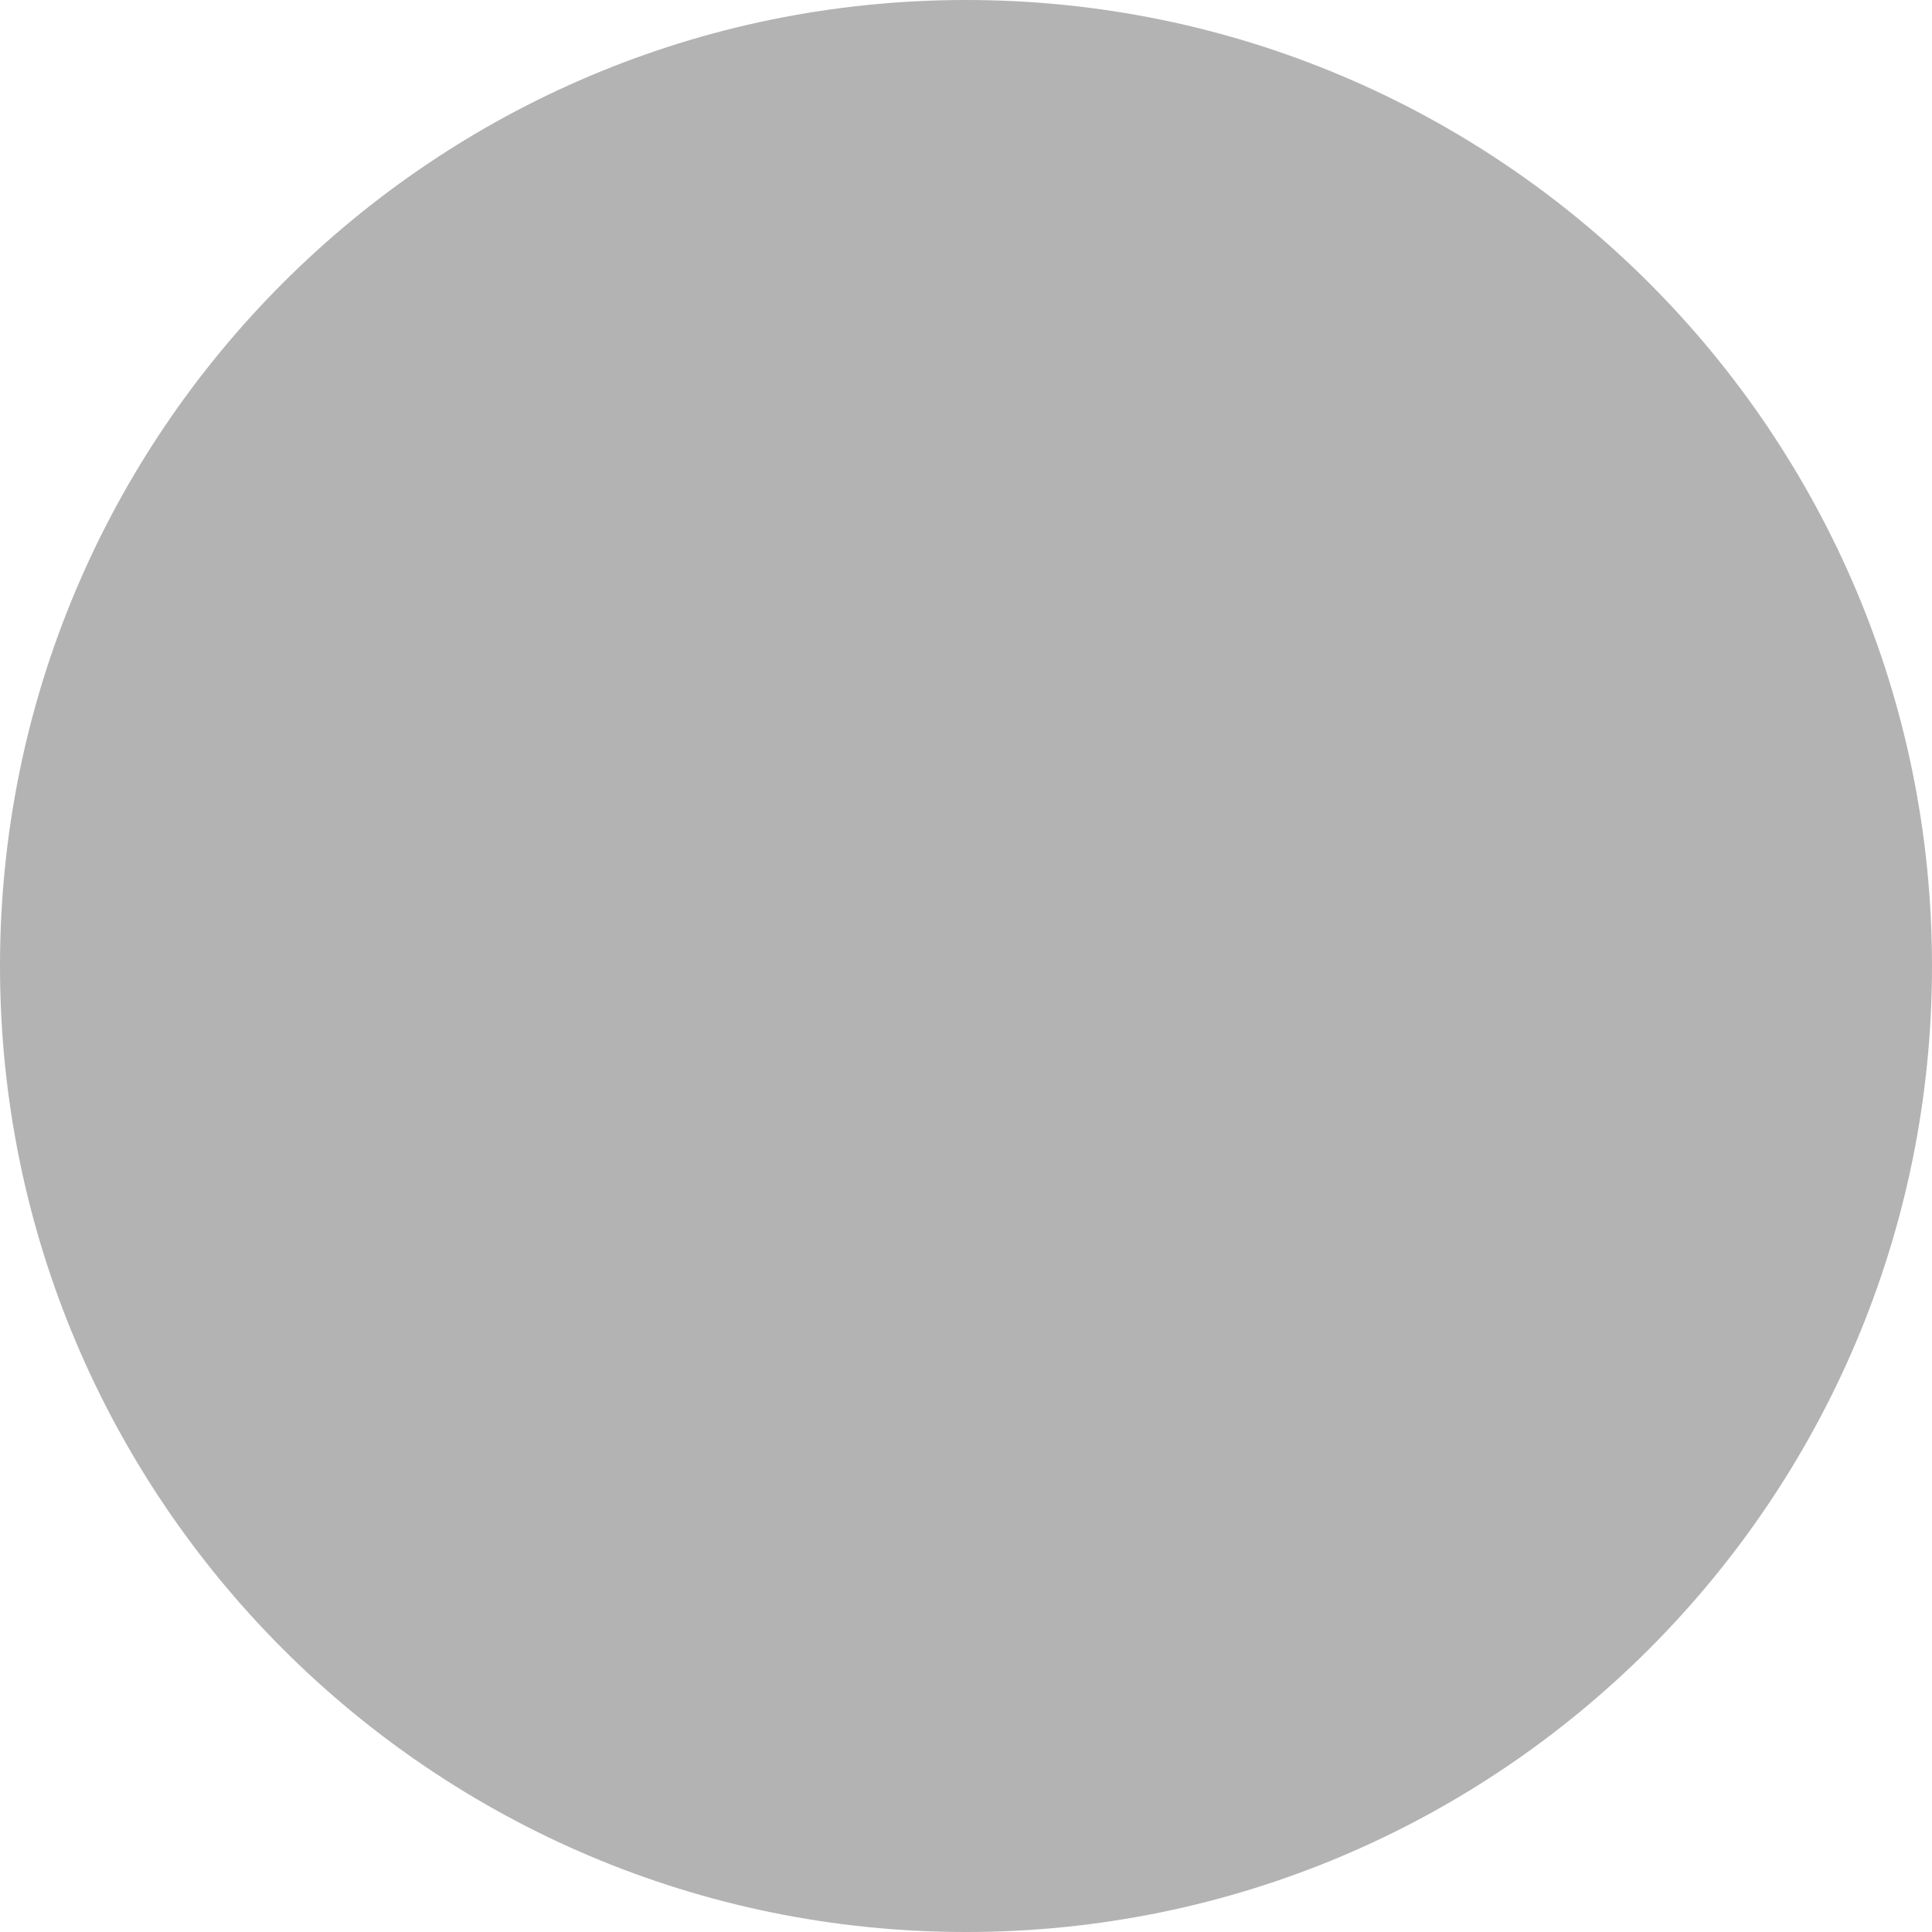
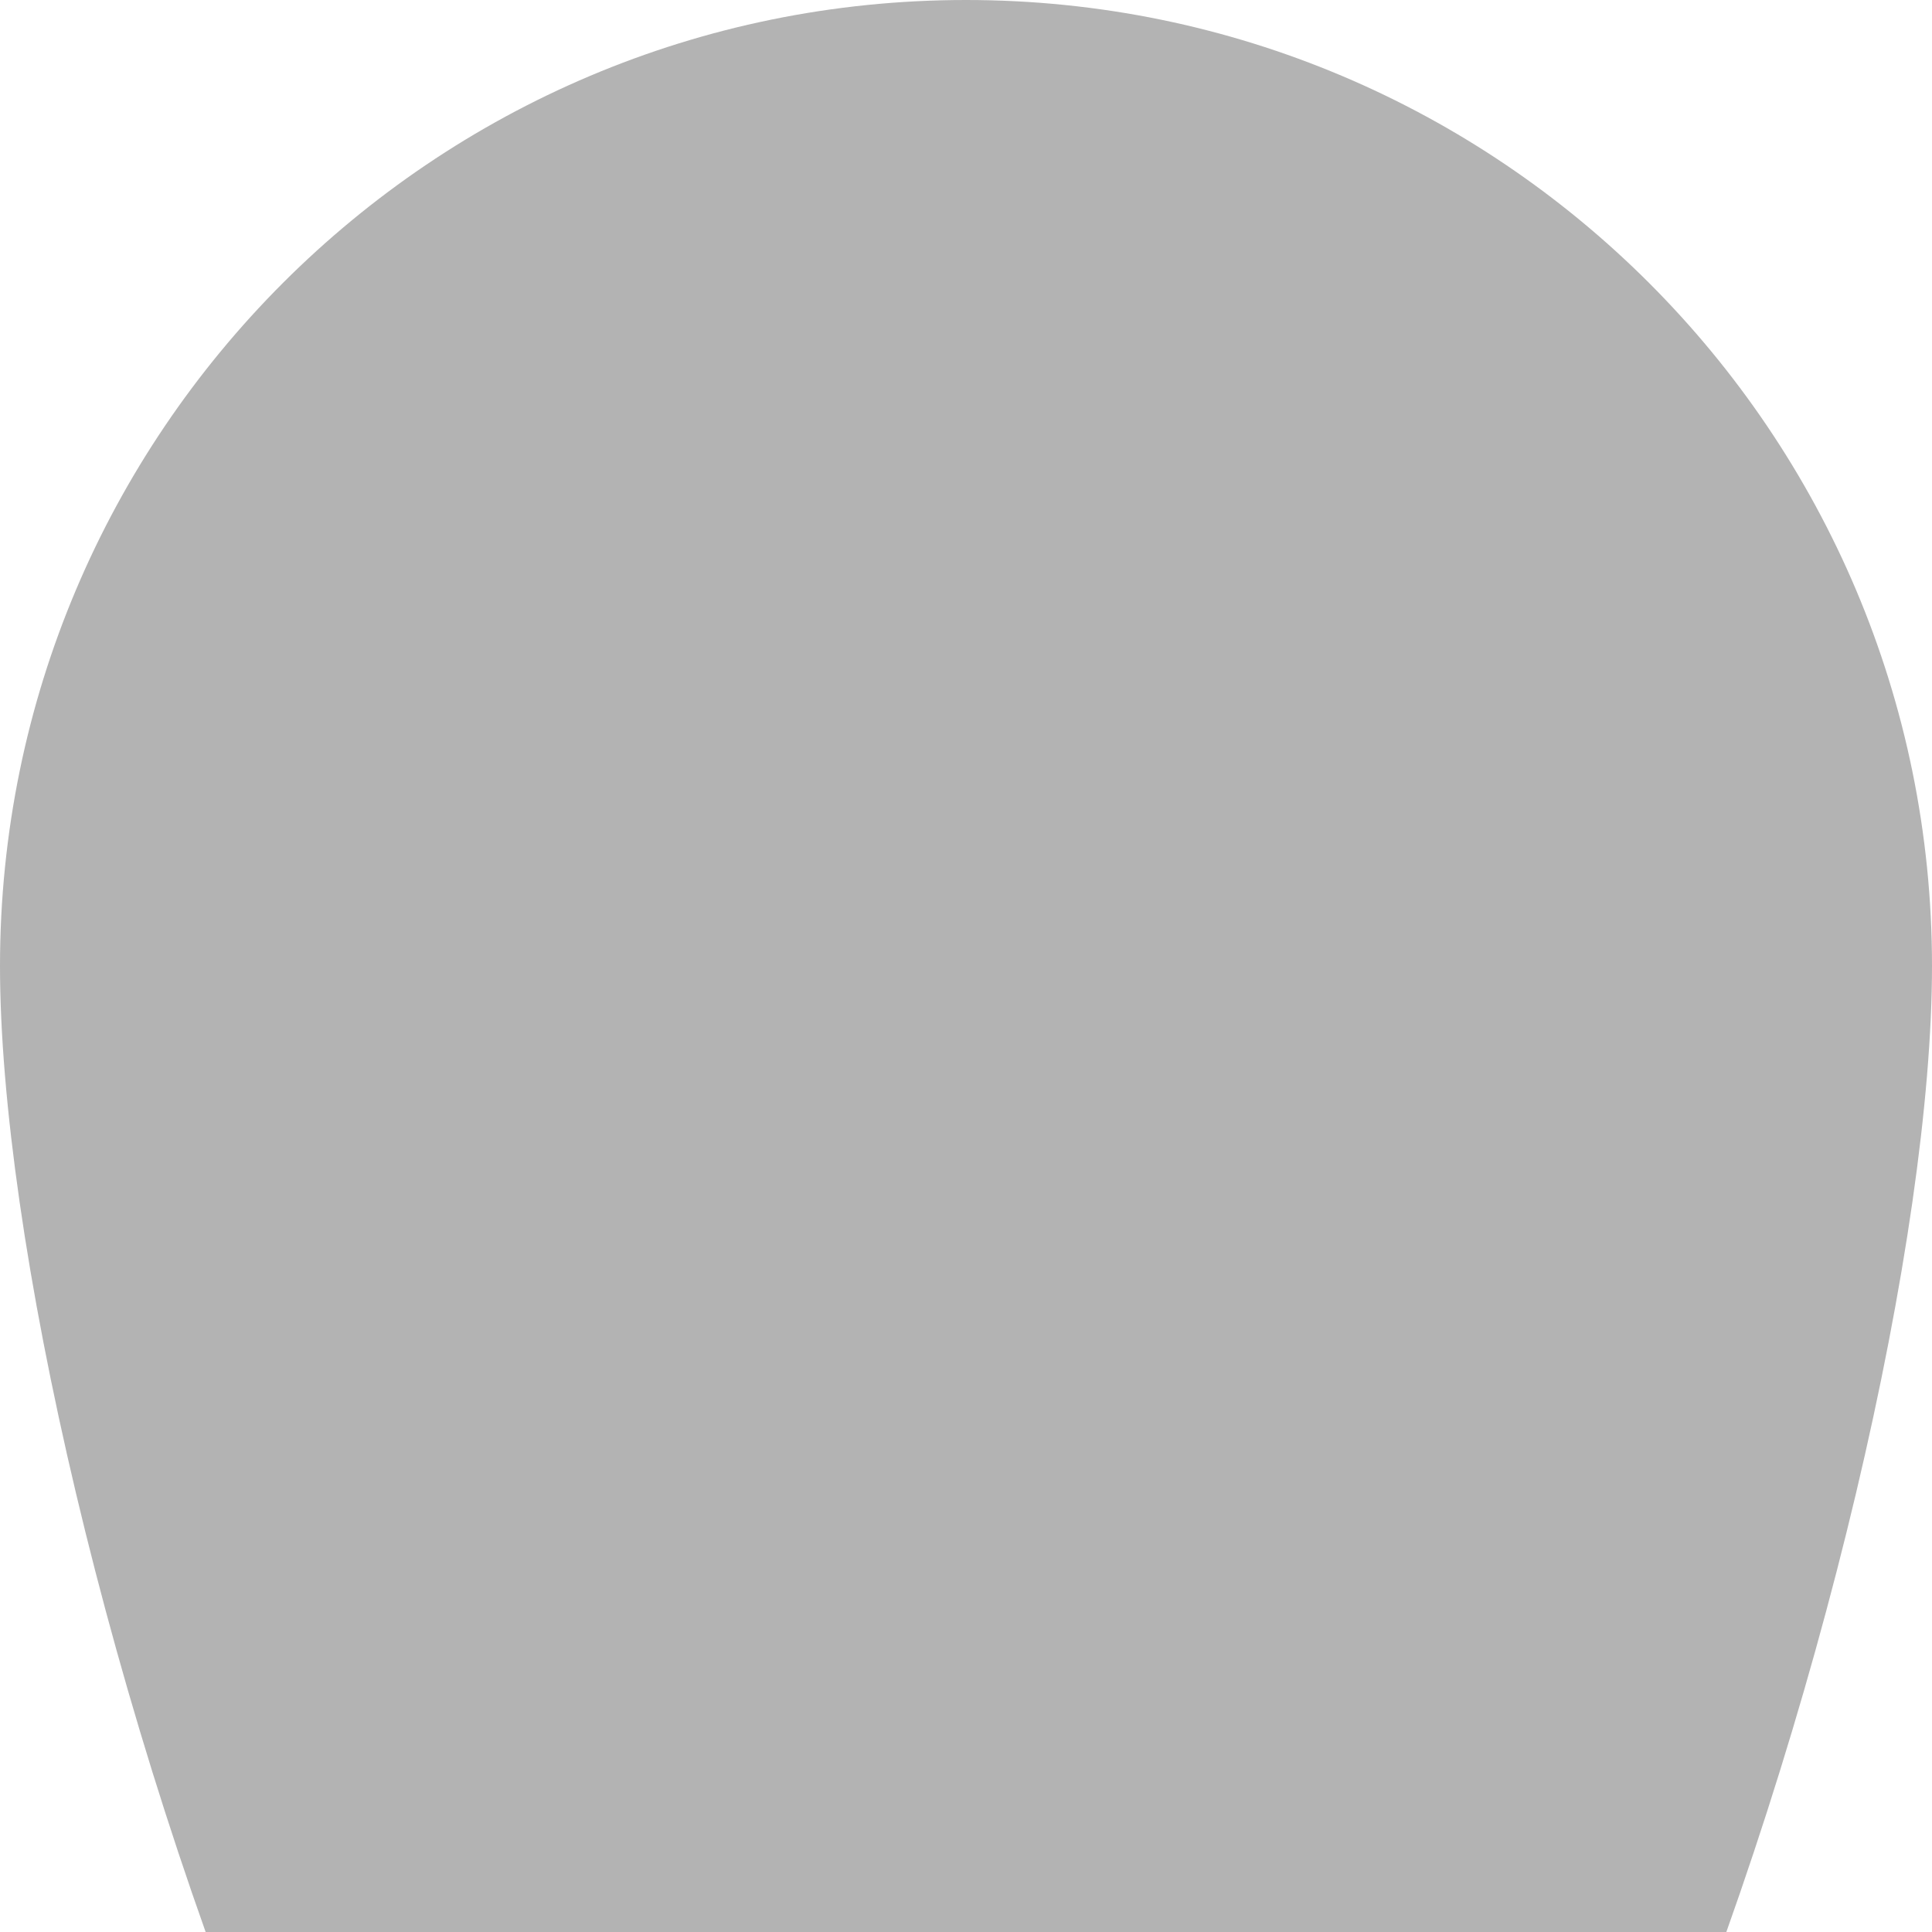
<svg xmlns="http://www.w3.org/2000/svg" width="128" height="128" viewBox="0 0 128 128" id="svg3462" version="1.1">
  <defs id="defs3464" />
-   <path style="fill:#b3b3b3;fill-opacity:1" d="M 128,64 C 128,99.346 99.346,128 64,128 28.654,128 0,99.346 0,64 0,28.654 28.654,0 64,0 c 35.346,0 64,28.654 64,64 z" id="path3470" />
+   <path style="fill:#b3b3b3;fill-opacity:1" d="M 128,64 C 128,99.346 99.346,192 64,192 28.654,192 0,99.346 0,64 0,28.654 28.654,0 64,0 c 35.346,0 64,28.654 64,64 z" id="path3470" />
</svg>
